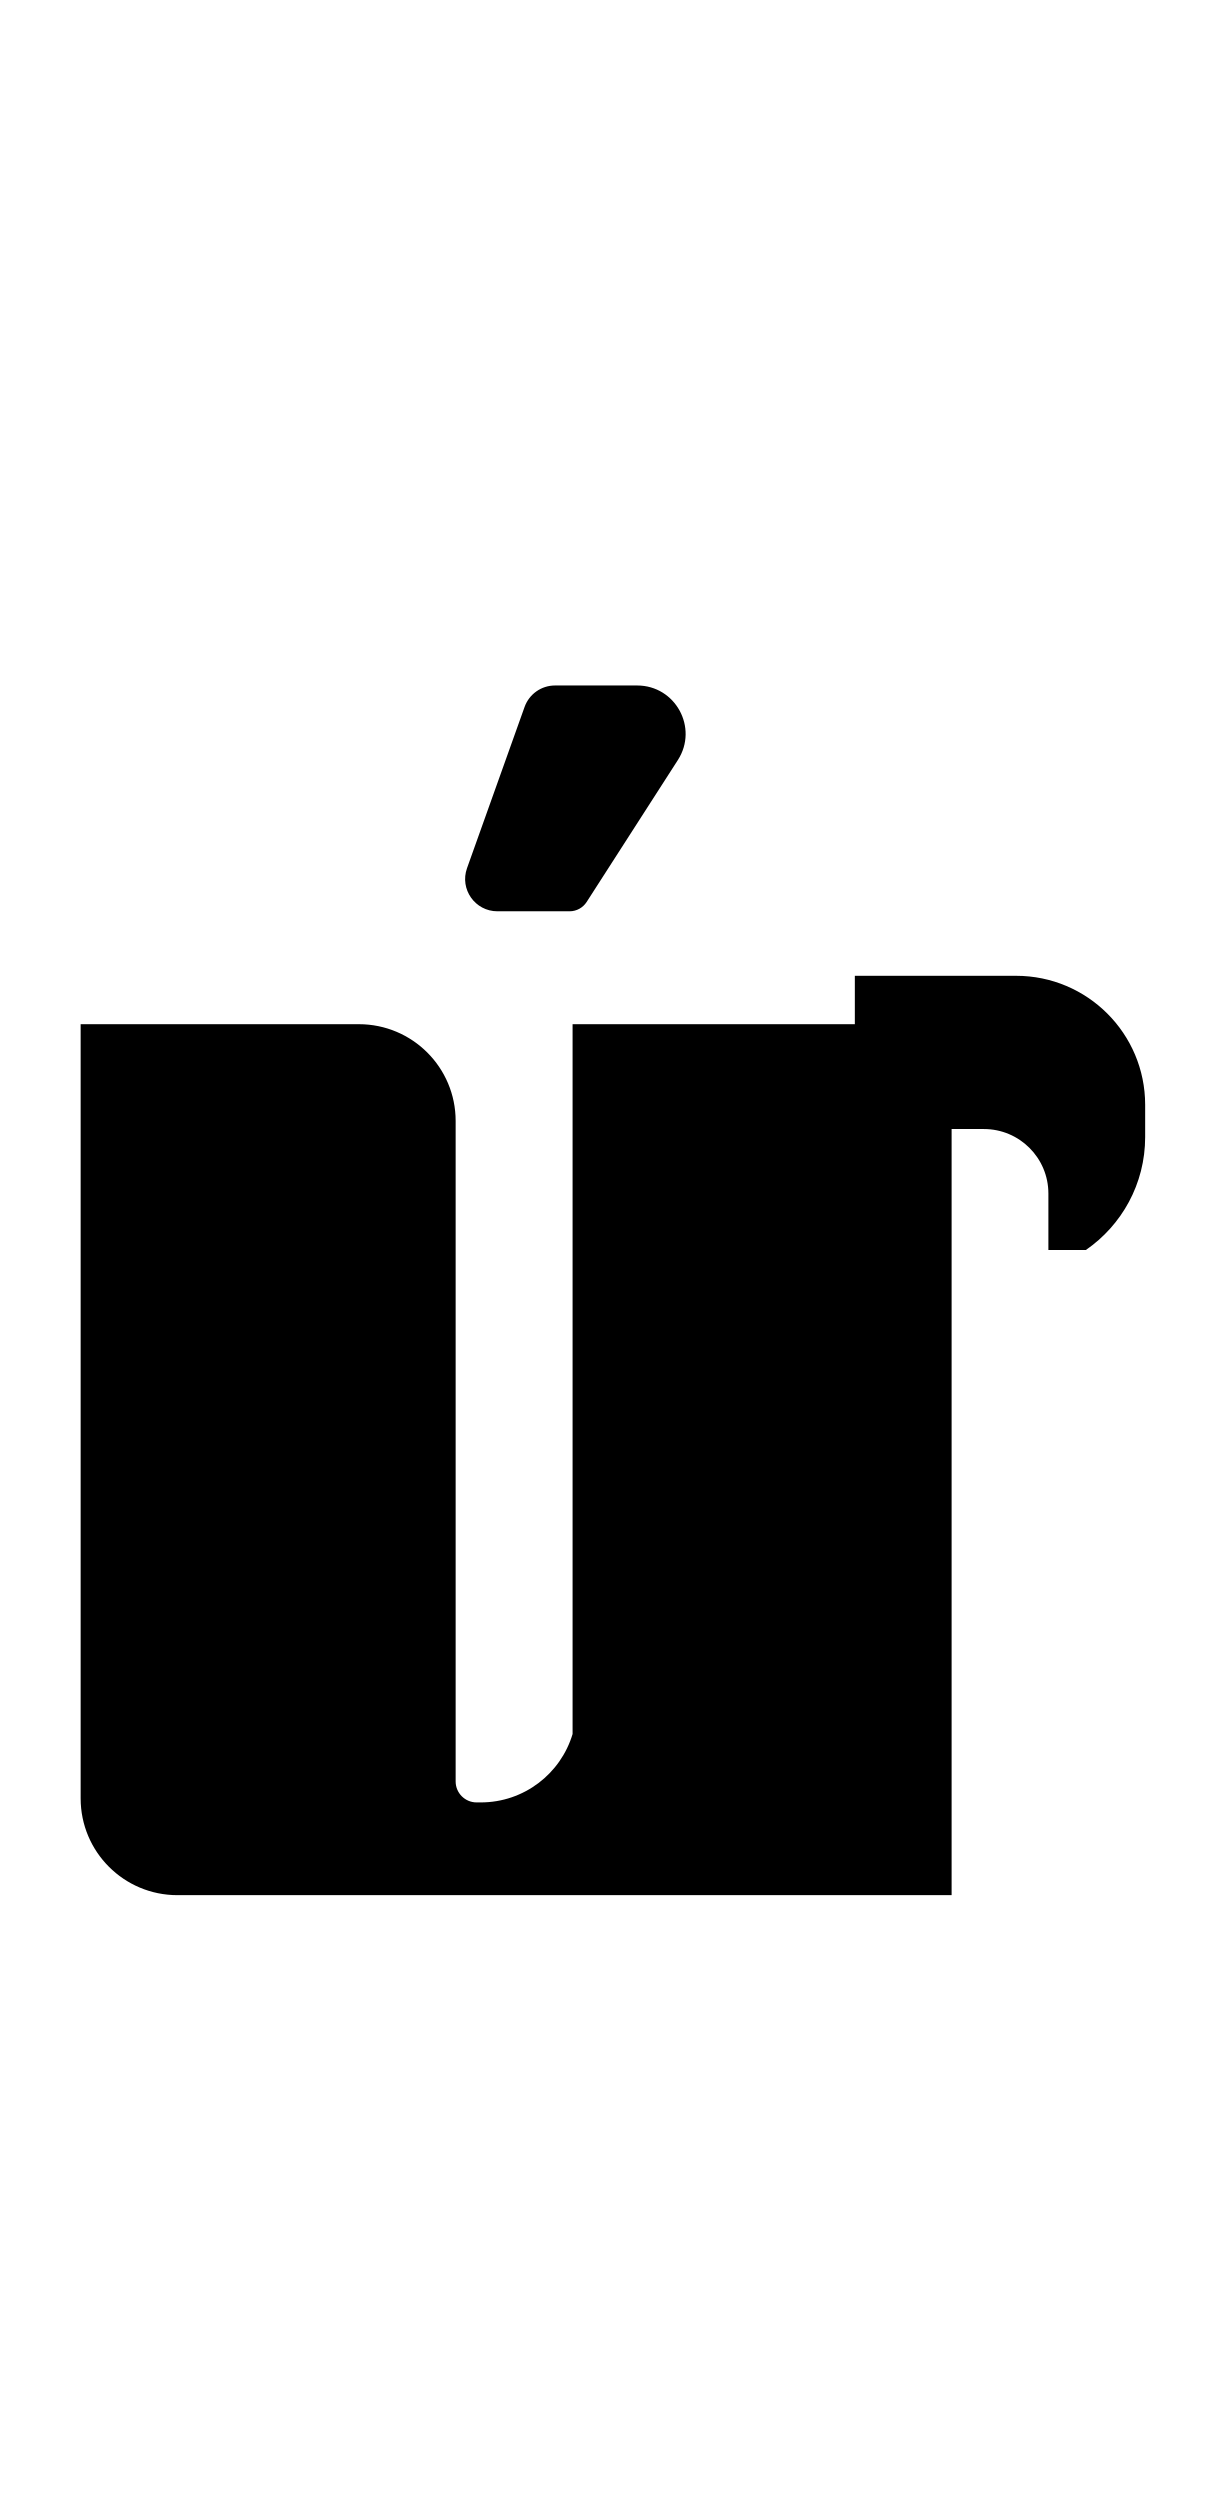
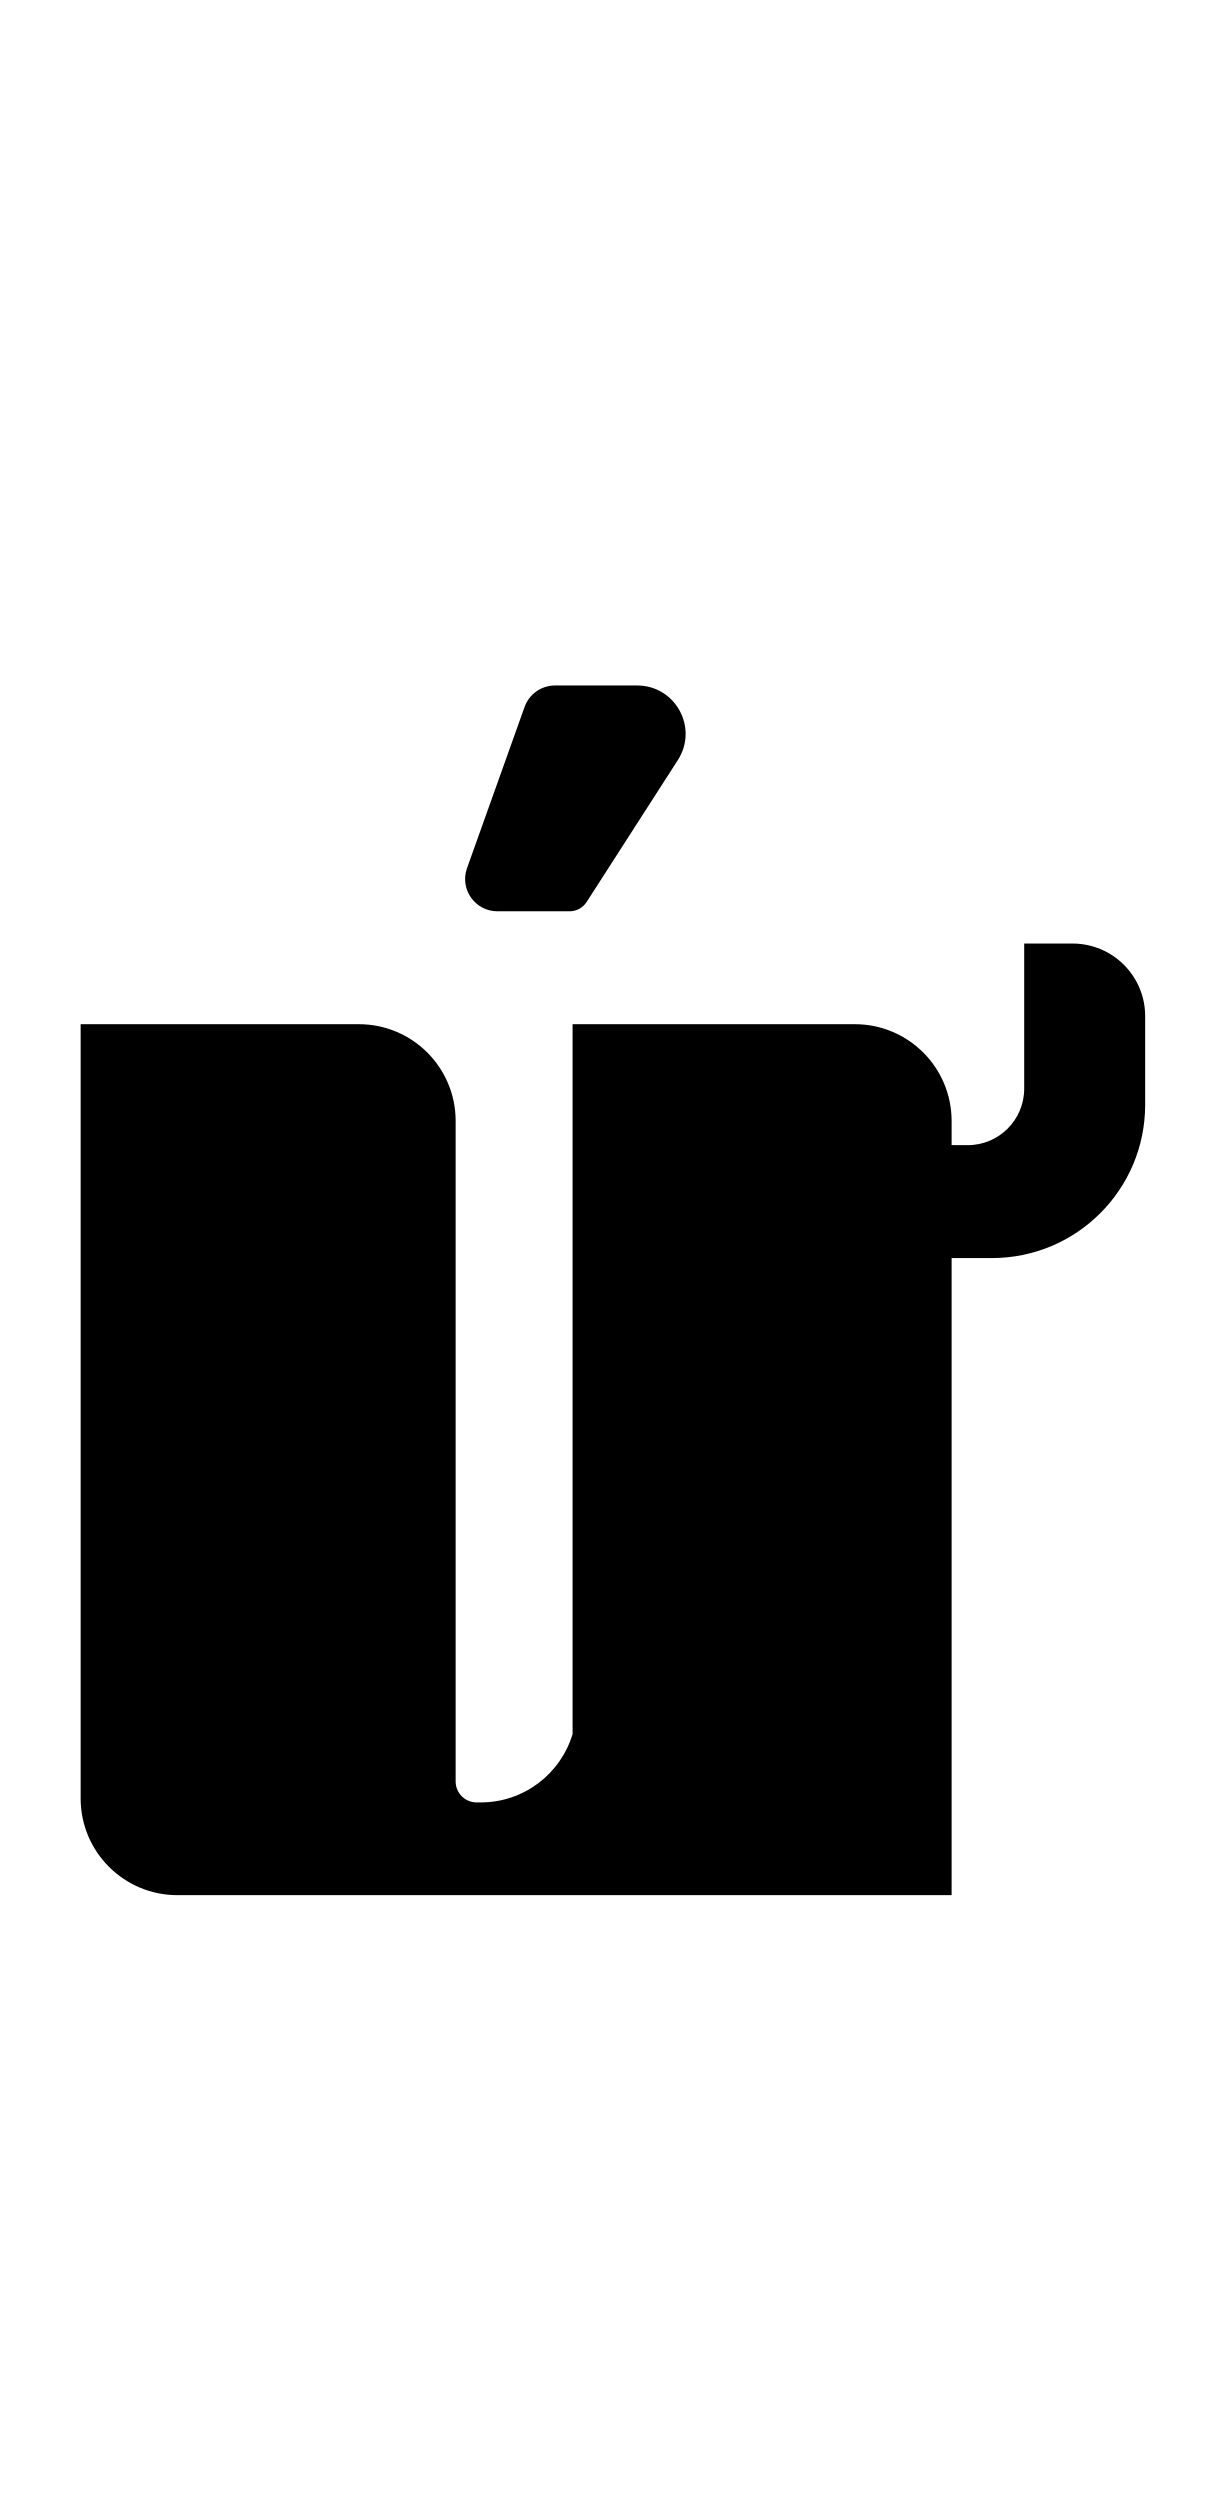
<svg xmlns="http://www.w3.org/2000/svg" width="304" height="620" viewBox="0 0 304 620">
-   <path id="uhornacute" d="M 236.00 280.00 L 244.00 280.00 C 252.84 280.00 260.00 287.16 260.00 296.00 L 260.00 310.00 L 269.29 310.00 C 278.18 303.87 284.00 293.61 284.00 282.00 L 284.00 274.00 C 284.00 256.33 269.67 242.00 252.00 242.00 L 212.00 242.00 L 212.00 254.00 L 142.00 254.00 L 142.00 430.04 C 139.07 439.85 129.98 447.00 119.22 447.00 L 118.20 447.00 C 115.33 447.00 113.00 444.67 113.00 441.80 L 113.00 278.00 C 113.00 264.75 102.26 254.00 89.00 254.00 L 20.00 254.00 L 20.00 446.00 C 20.00 459.26 30.74 470.00 44.00 470.00 L 236.00 470.00 L 236.00 280.00 Z M 141.27 226.00 C 142.97 226.00 144.56 225.13 145.48 223.70 L 168.11 188.49 C 173.25 180.50 167.51 170.00 158.02 170.00 L 137.64 170.00 C 134.26 170.00 131.24 172.13 130.10 175.31 L 115.82 215.31 C 113.96 220.52 117.82 226.00 123.35 226.00 L 141.27 226.00 Z" fill="#000000" fill-rule="nonzero" />
+   <path id="uhornacute" d="M 236.00 312.00 L 246.00 312.00 C 266.99 312.00 284.00 294.99 284.00 274.00 L 284.00 252.00 C 284.00 242.06 275.94 234.00 266.00 234.00 L 254.00 234.00 L 254.00 270.00 C 254.00 277.73 247.73 284.00 240.00 284.00 L 237.00 284.00 C 236.66 284.00 236.33 283.99 236.00 283.97 L 236.00 278.00 C 236.00 264.75 225.26 254.00 212.00 254.00 L 142.00 254.00 L 142.00 430.04 C 139.07 439.85 129.98 447.00 119.22 447.00 L 118.20 447.00 C 115.33 447.00 113.00 444.67 113.00 441.80 L 113.00 278.00 C 113.00 264.75 102.26 254.00 89.00 254.00 L 20.00 254.00 L 20.00 446.00 C 20.00 459.26 30.74 470.00 44.00 470.00 L 236.00 470.00 L 236.00 312.00 Z M 141.27 226.00 C 142.97 226.00 144.56 225.13 145.48 223.70 L 168.11 188.49 C 173.25 180.50 167.51 170.00 158.02 170.00 L 137.64 170.00 C 134.26 170.00 131.24 172.13 130.10 175.31 L 115.82 215.31 C 113.96 220.52 117.82 226.00 123.35 226.00 L 141.27 226.00 Z" fill="#000000" fill-rule="nonzero" />
</svg>
